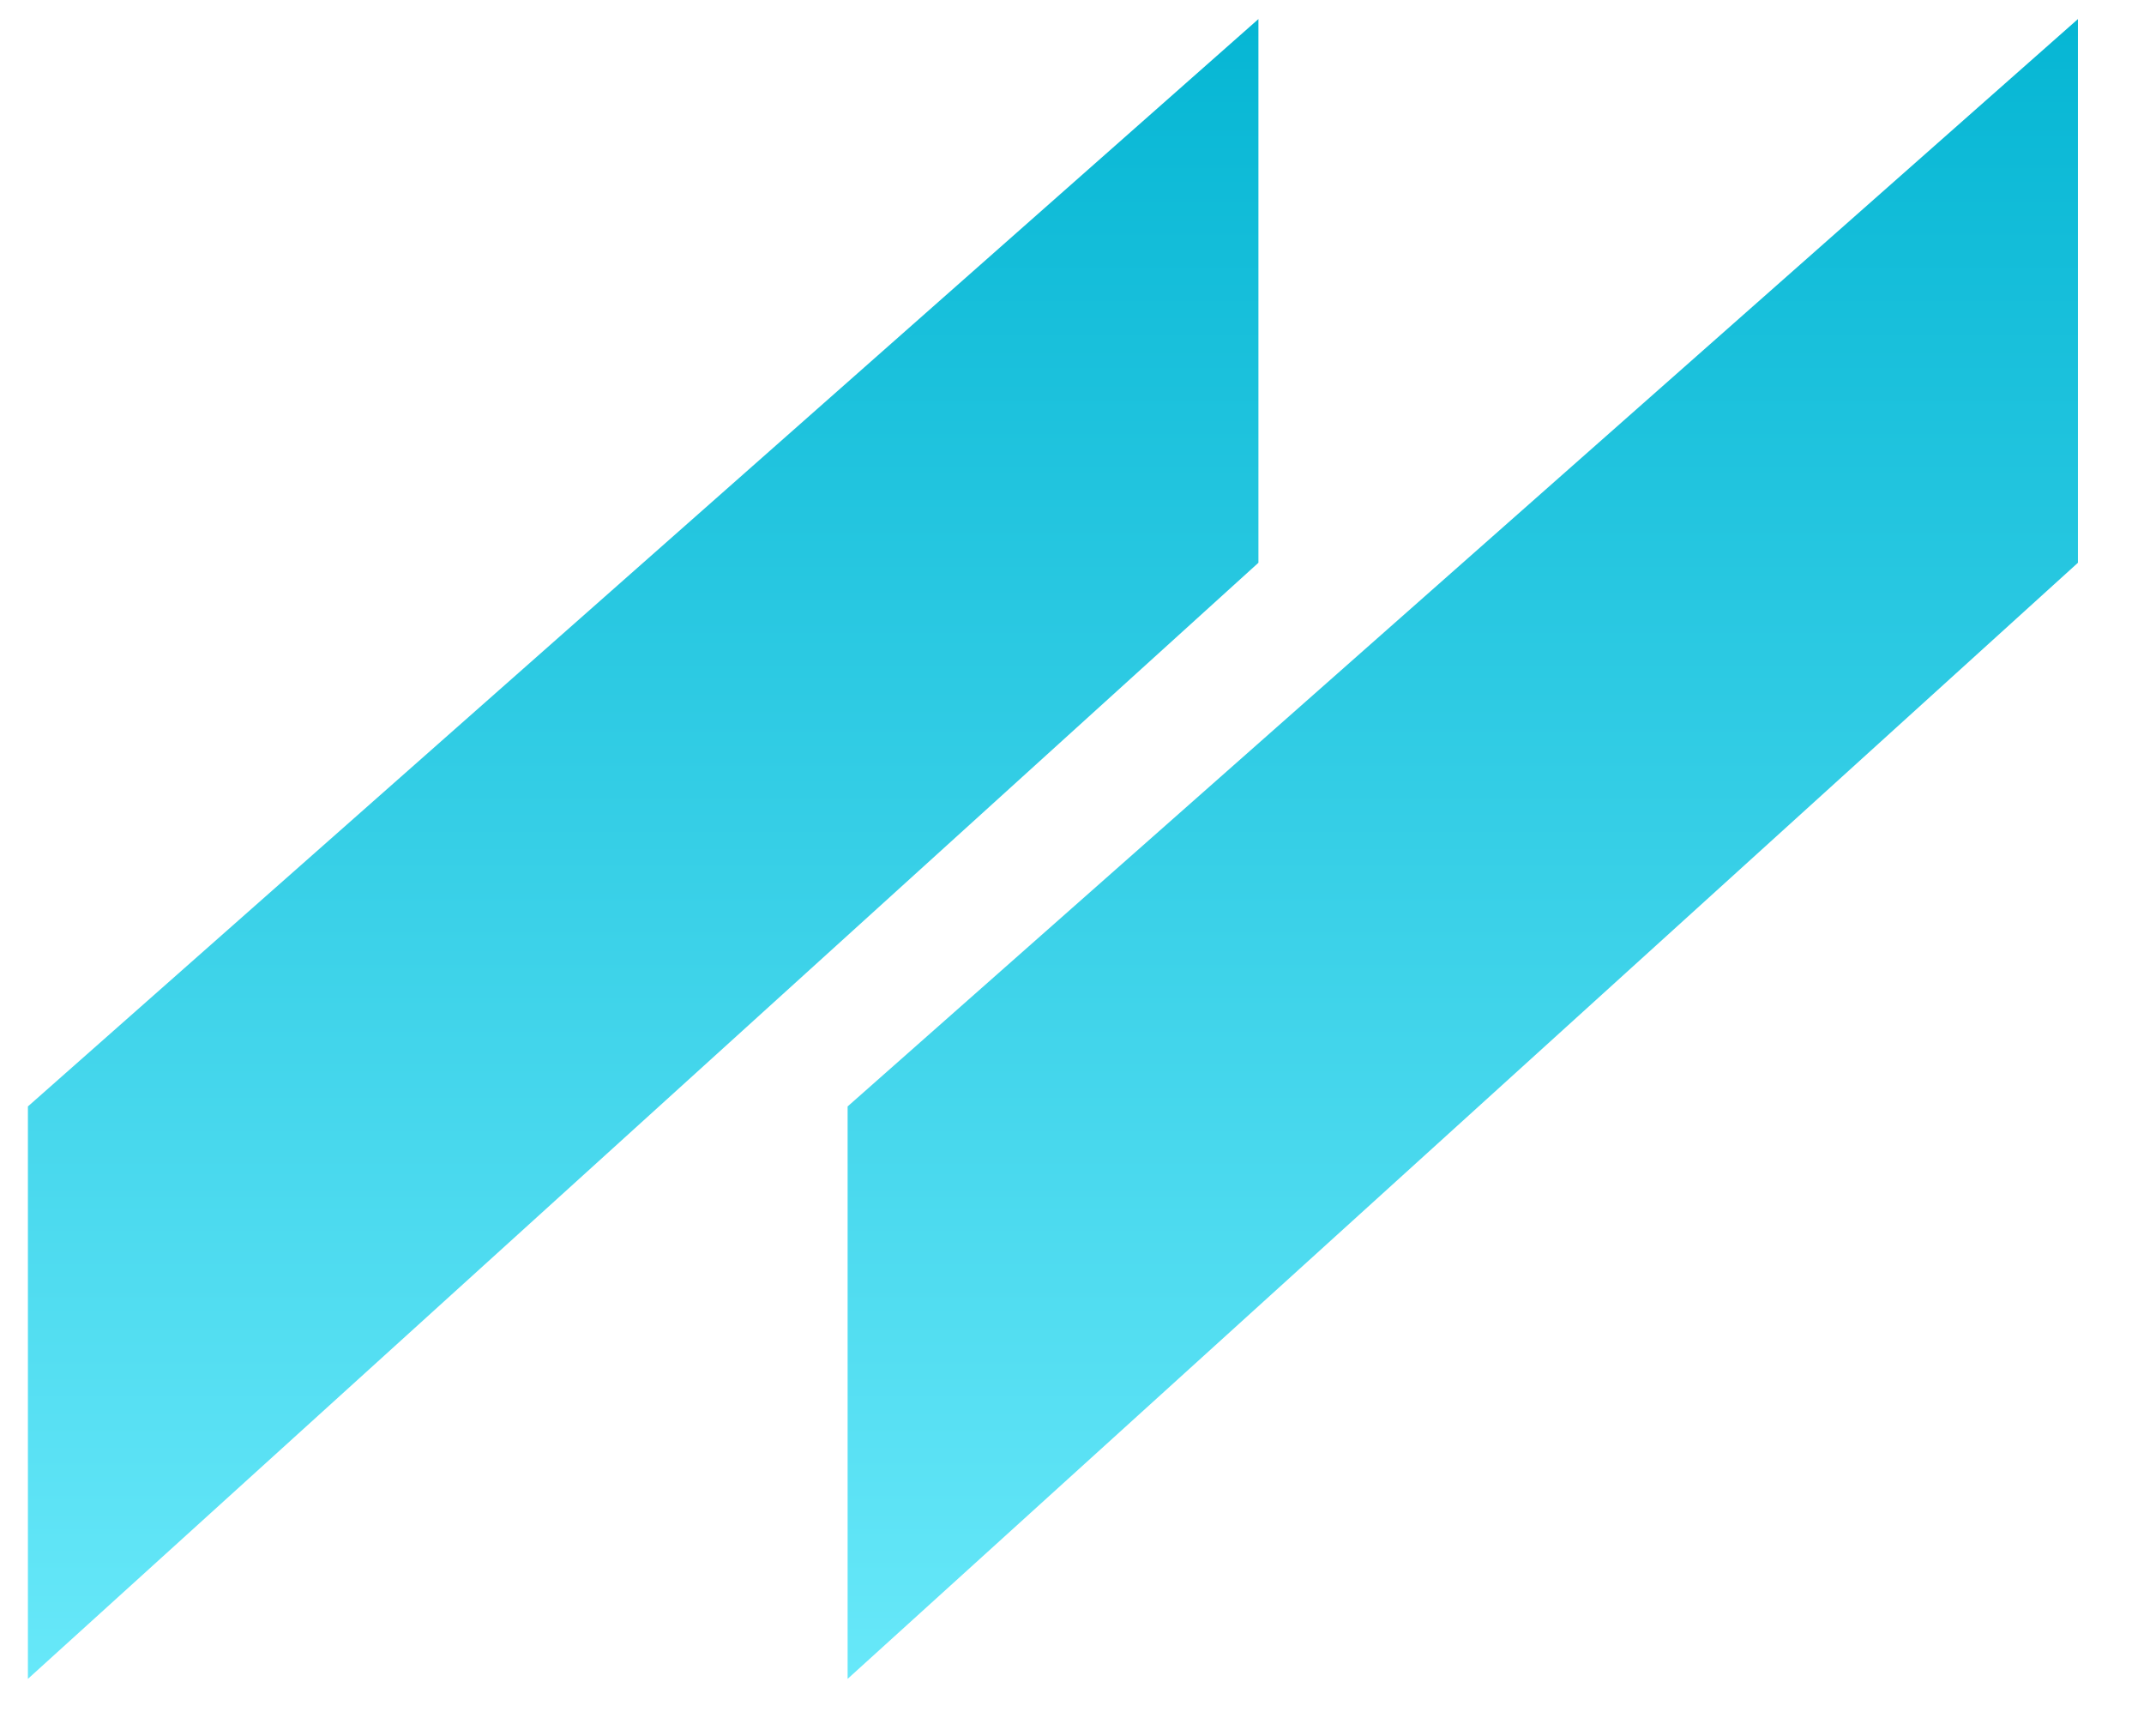
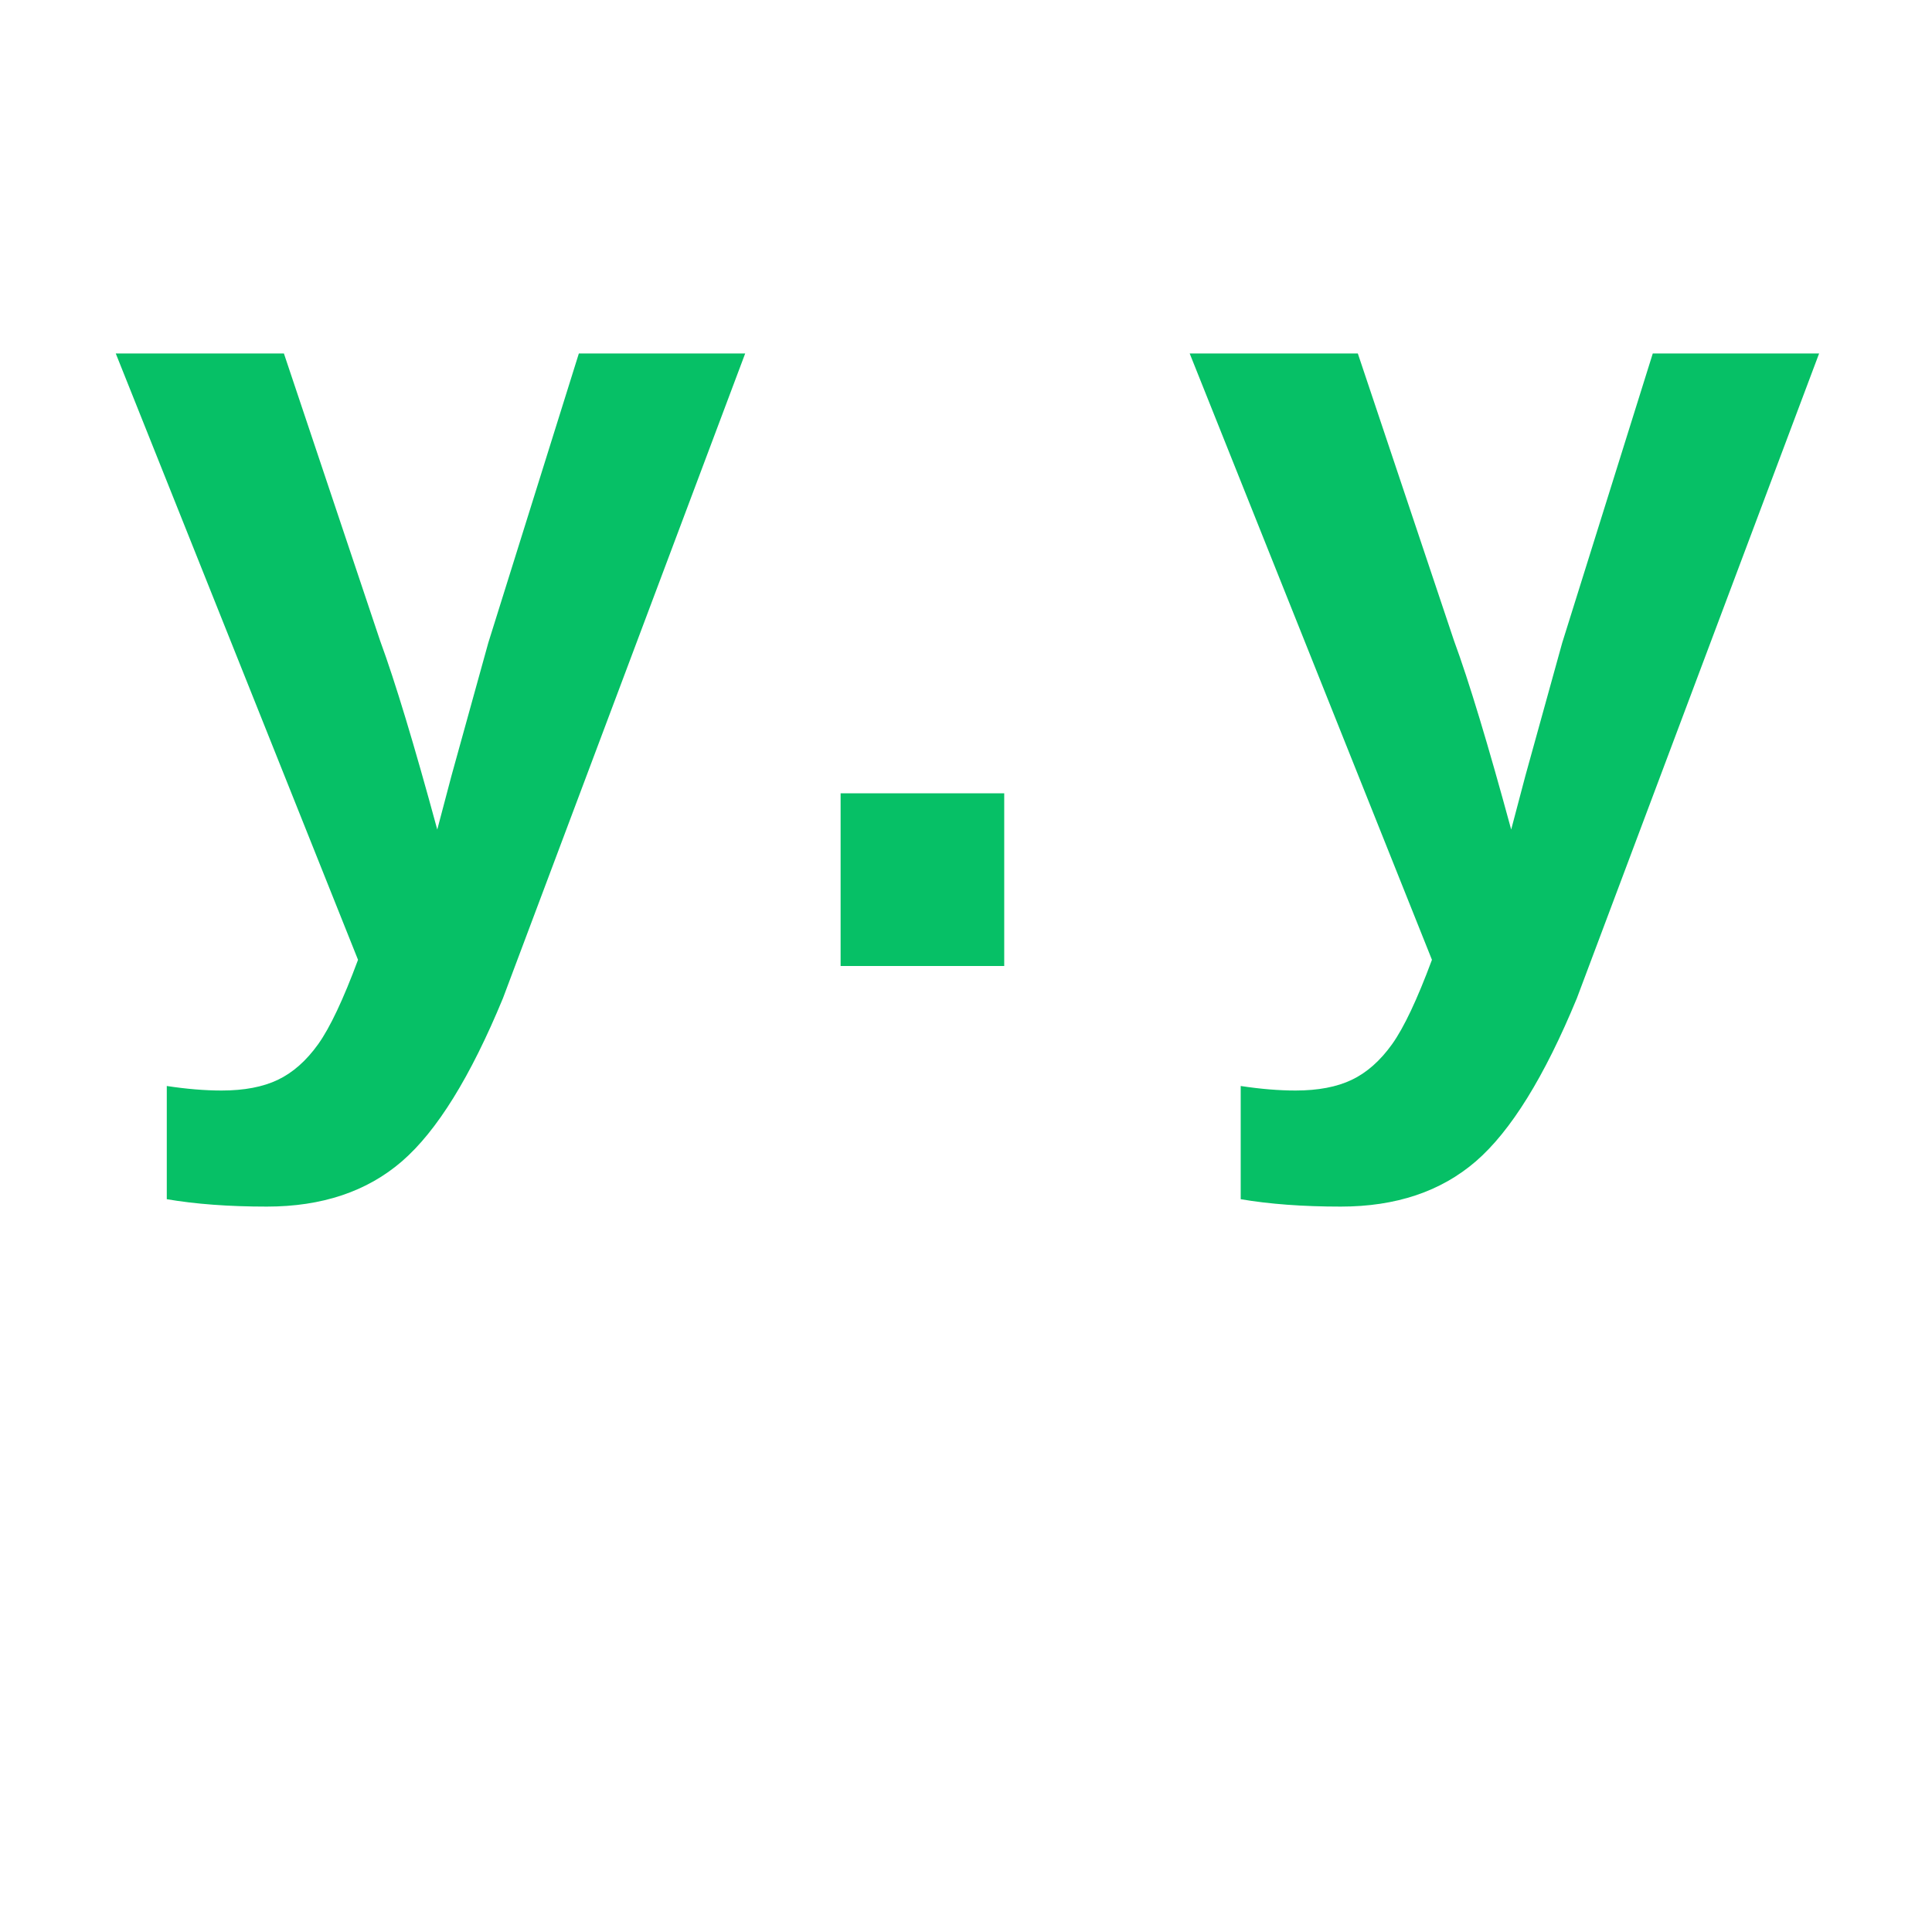
- <svg xmlns="http://www.w3.org/2000/svg" xmlns:xlink="http://www.w3.org/1999/xlink" version="1.1" preserveAspectRatio="xMidYMid meet" viewBox="344.564 330.278 111.737 91.218" width="53.87" height="43.61">
-   <defs>
-     <path d="M453.3 331.28L453.3 359.85L388.64 418.5L388.64 388.42L453.3 331.28Z" id="aFZf6T5ED" />
-     <linearGradient id="gradientb2ThqnP5Op" gradientUnits="userSpaceOnUse" x1="420.97" y1="331.28" x2="420.97" y2="418.5">
-       <stop style="stop-color: #06b6d4;stop-opacity: 1" offset="0%" />
-       <stop style="stop-color: #67e8f9;stop-opacity: 1" offset="100%" />
-     </linearGradient>
-     <path d="M410.23 331.28L410.23 359.85L345.56 418.5L345.56 388.42L410.23 331.28Z" id="a9fehgwfM" />
-     <linearGradient id="gradientk1wNV9Ostb" gradientUnits="userSpaceOnUse" x1="377.89" y1="331.28" x2="377.89" y2="418.5">
-       <stop style="stop-color: #06b6d4;stop-opacity: 1" offset="0%" />
-       <stop style="stop-color: #67e8f9;stop-opacity: 1" offset="100%" />
-     </linearGradient>
-   </defs>
-   <g>
-     <g>
-       <use xlink:href="#aFZf6T5ED" opacity="1" fill="url(#gradientb2ThqnP5Op)" />
-     </g>
-     <g>
-       <use xlink:href="#a9fehgwfM" opacity="1" fill="url(#gradientk1wNV9Ostb)" />
-     </g>
-   </g>
+ <svg xmlns="http://www.w3.org/2000/svg" width="100" height="100" viewBox="0 0 200 200">
+   <text x="50%" y="50%" font-family="Arial" font-size="120" font-weight="bold" fill="#06C066" text-anchor="middle" alignment-baseline="middle" letter-spacing="10">y.y</text>
</svg>
